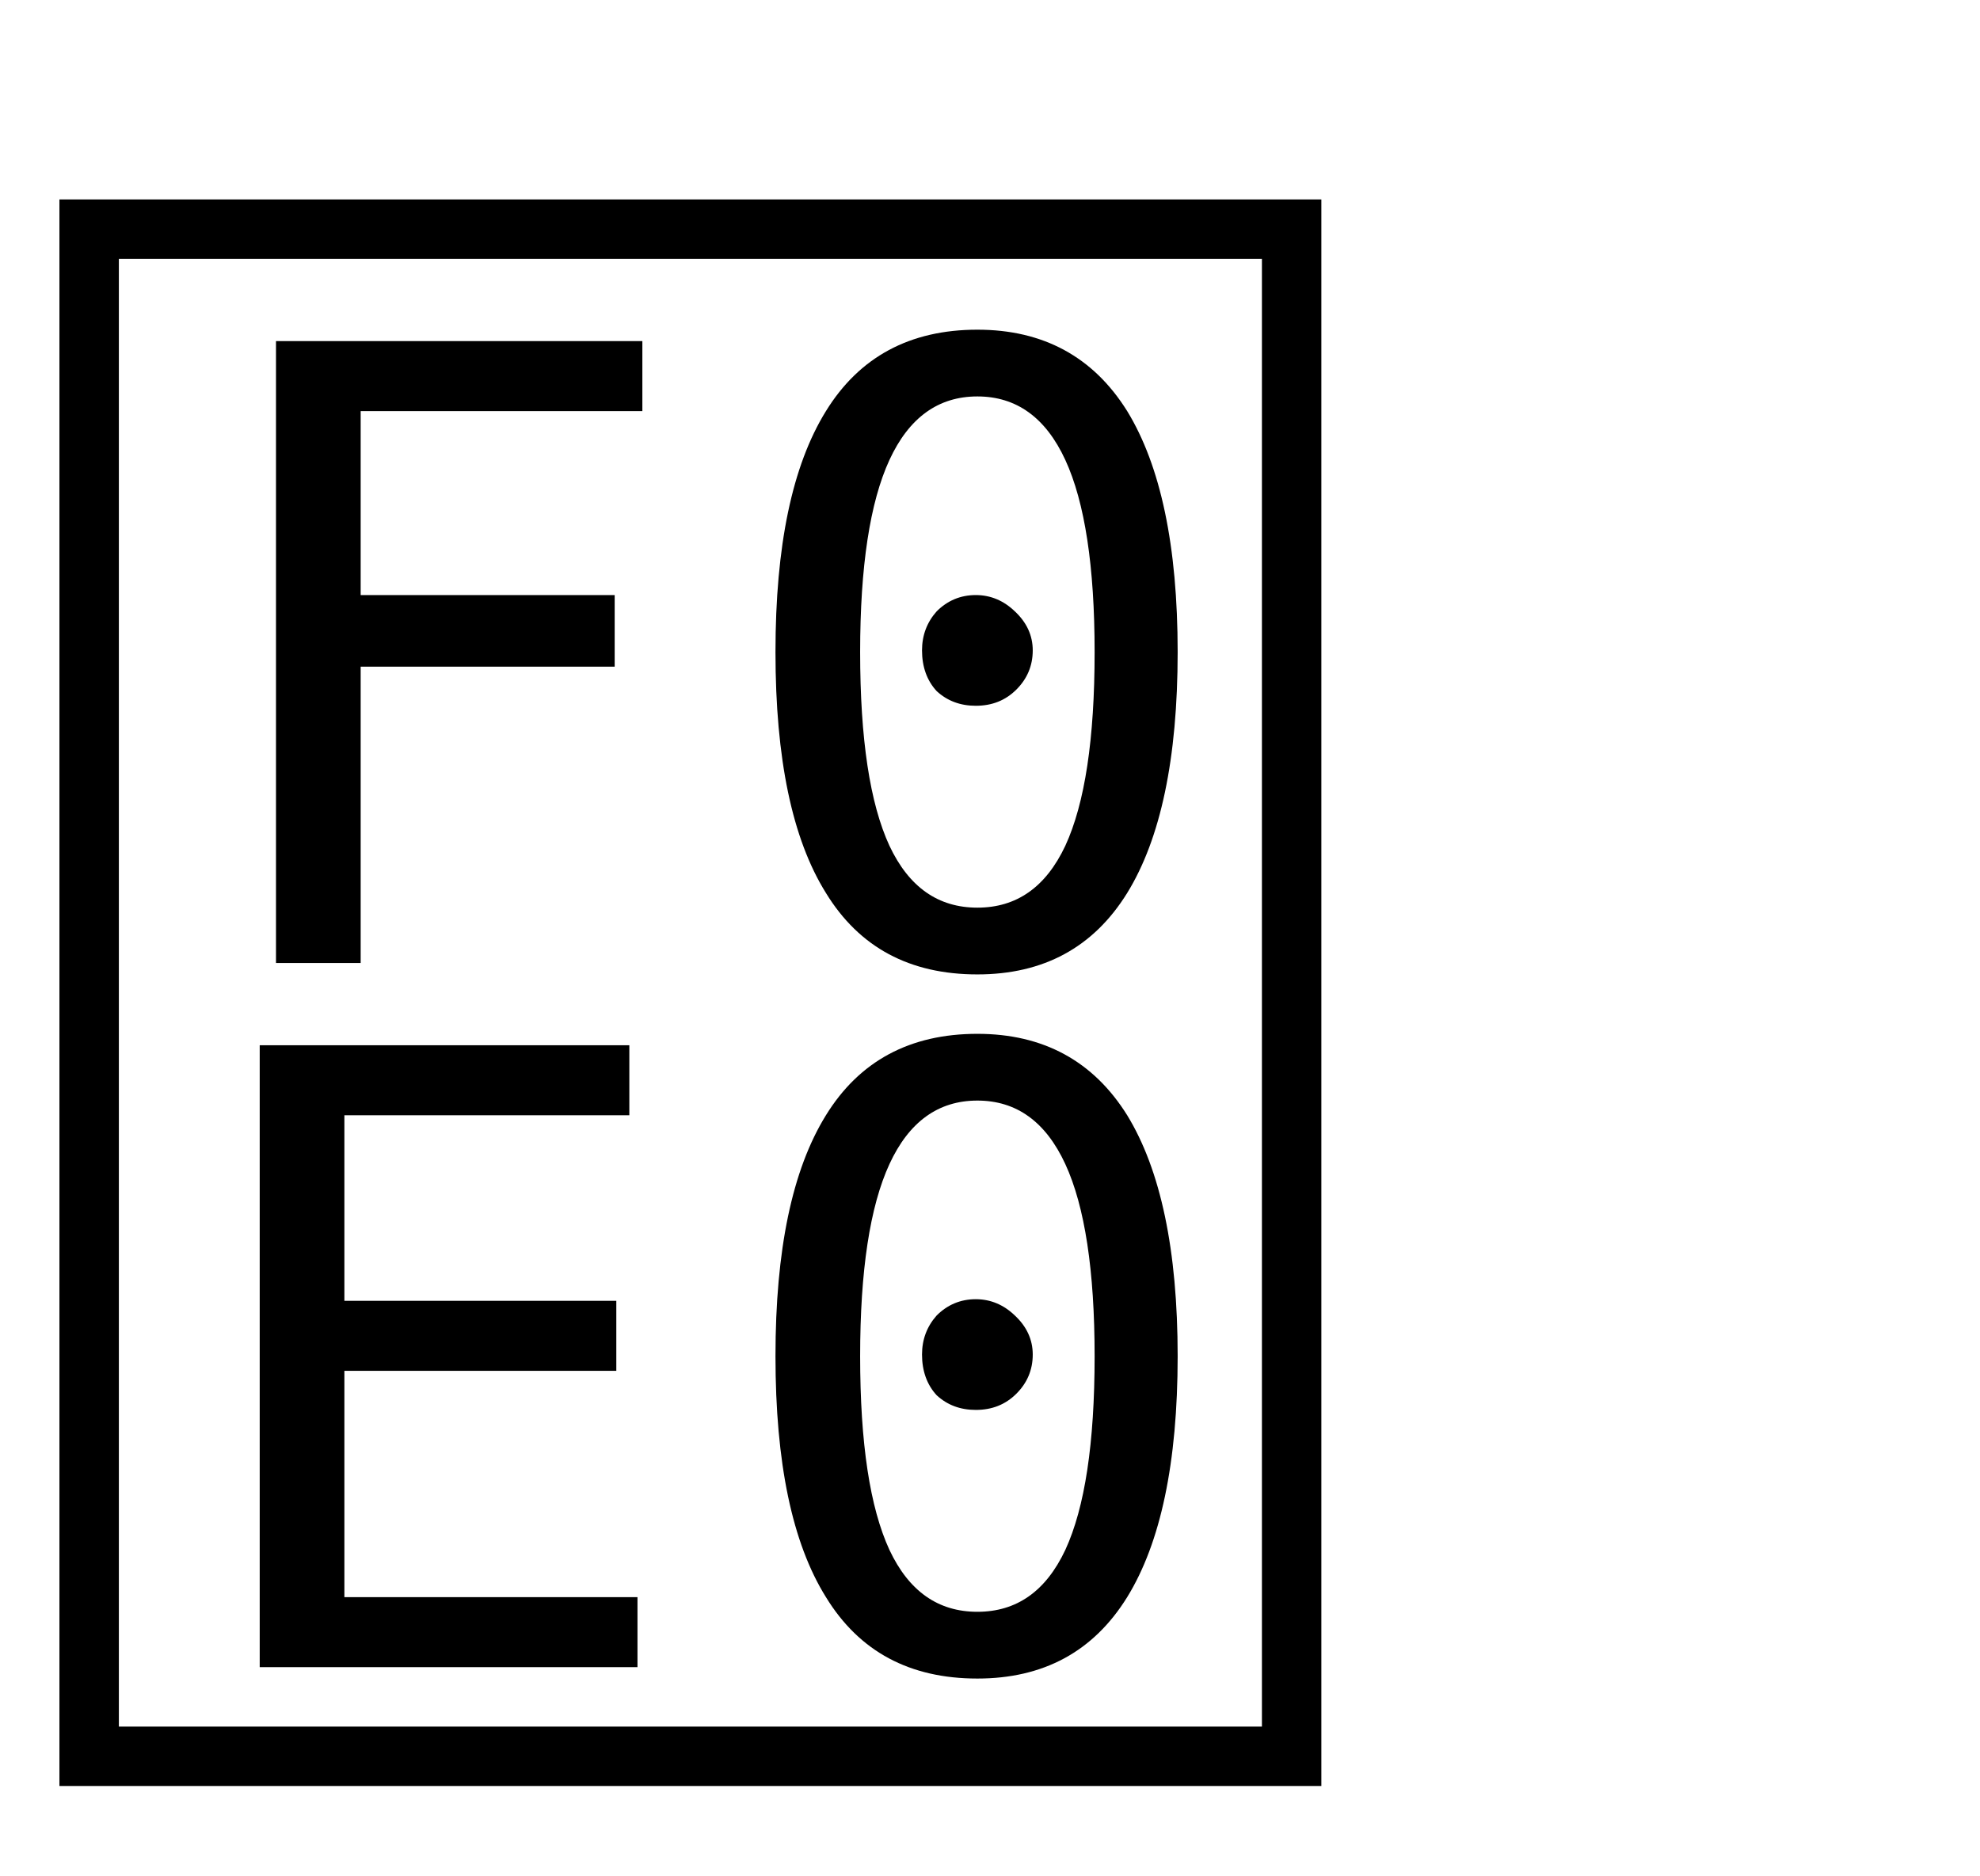
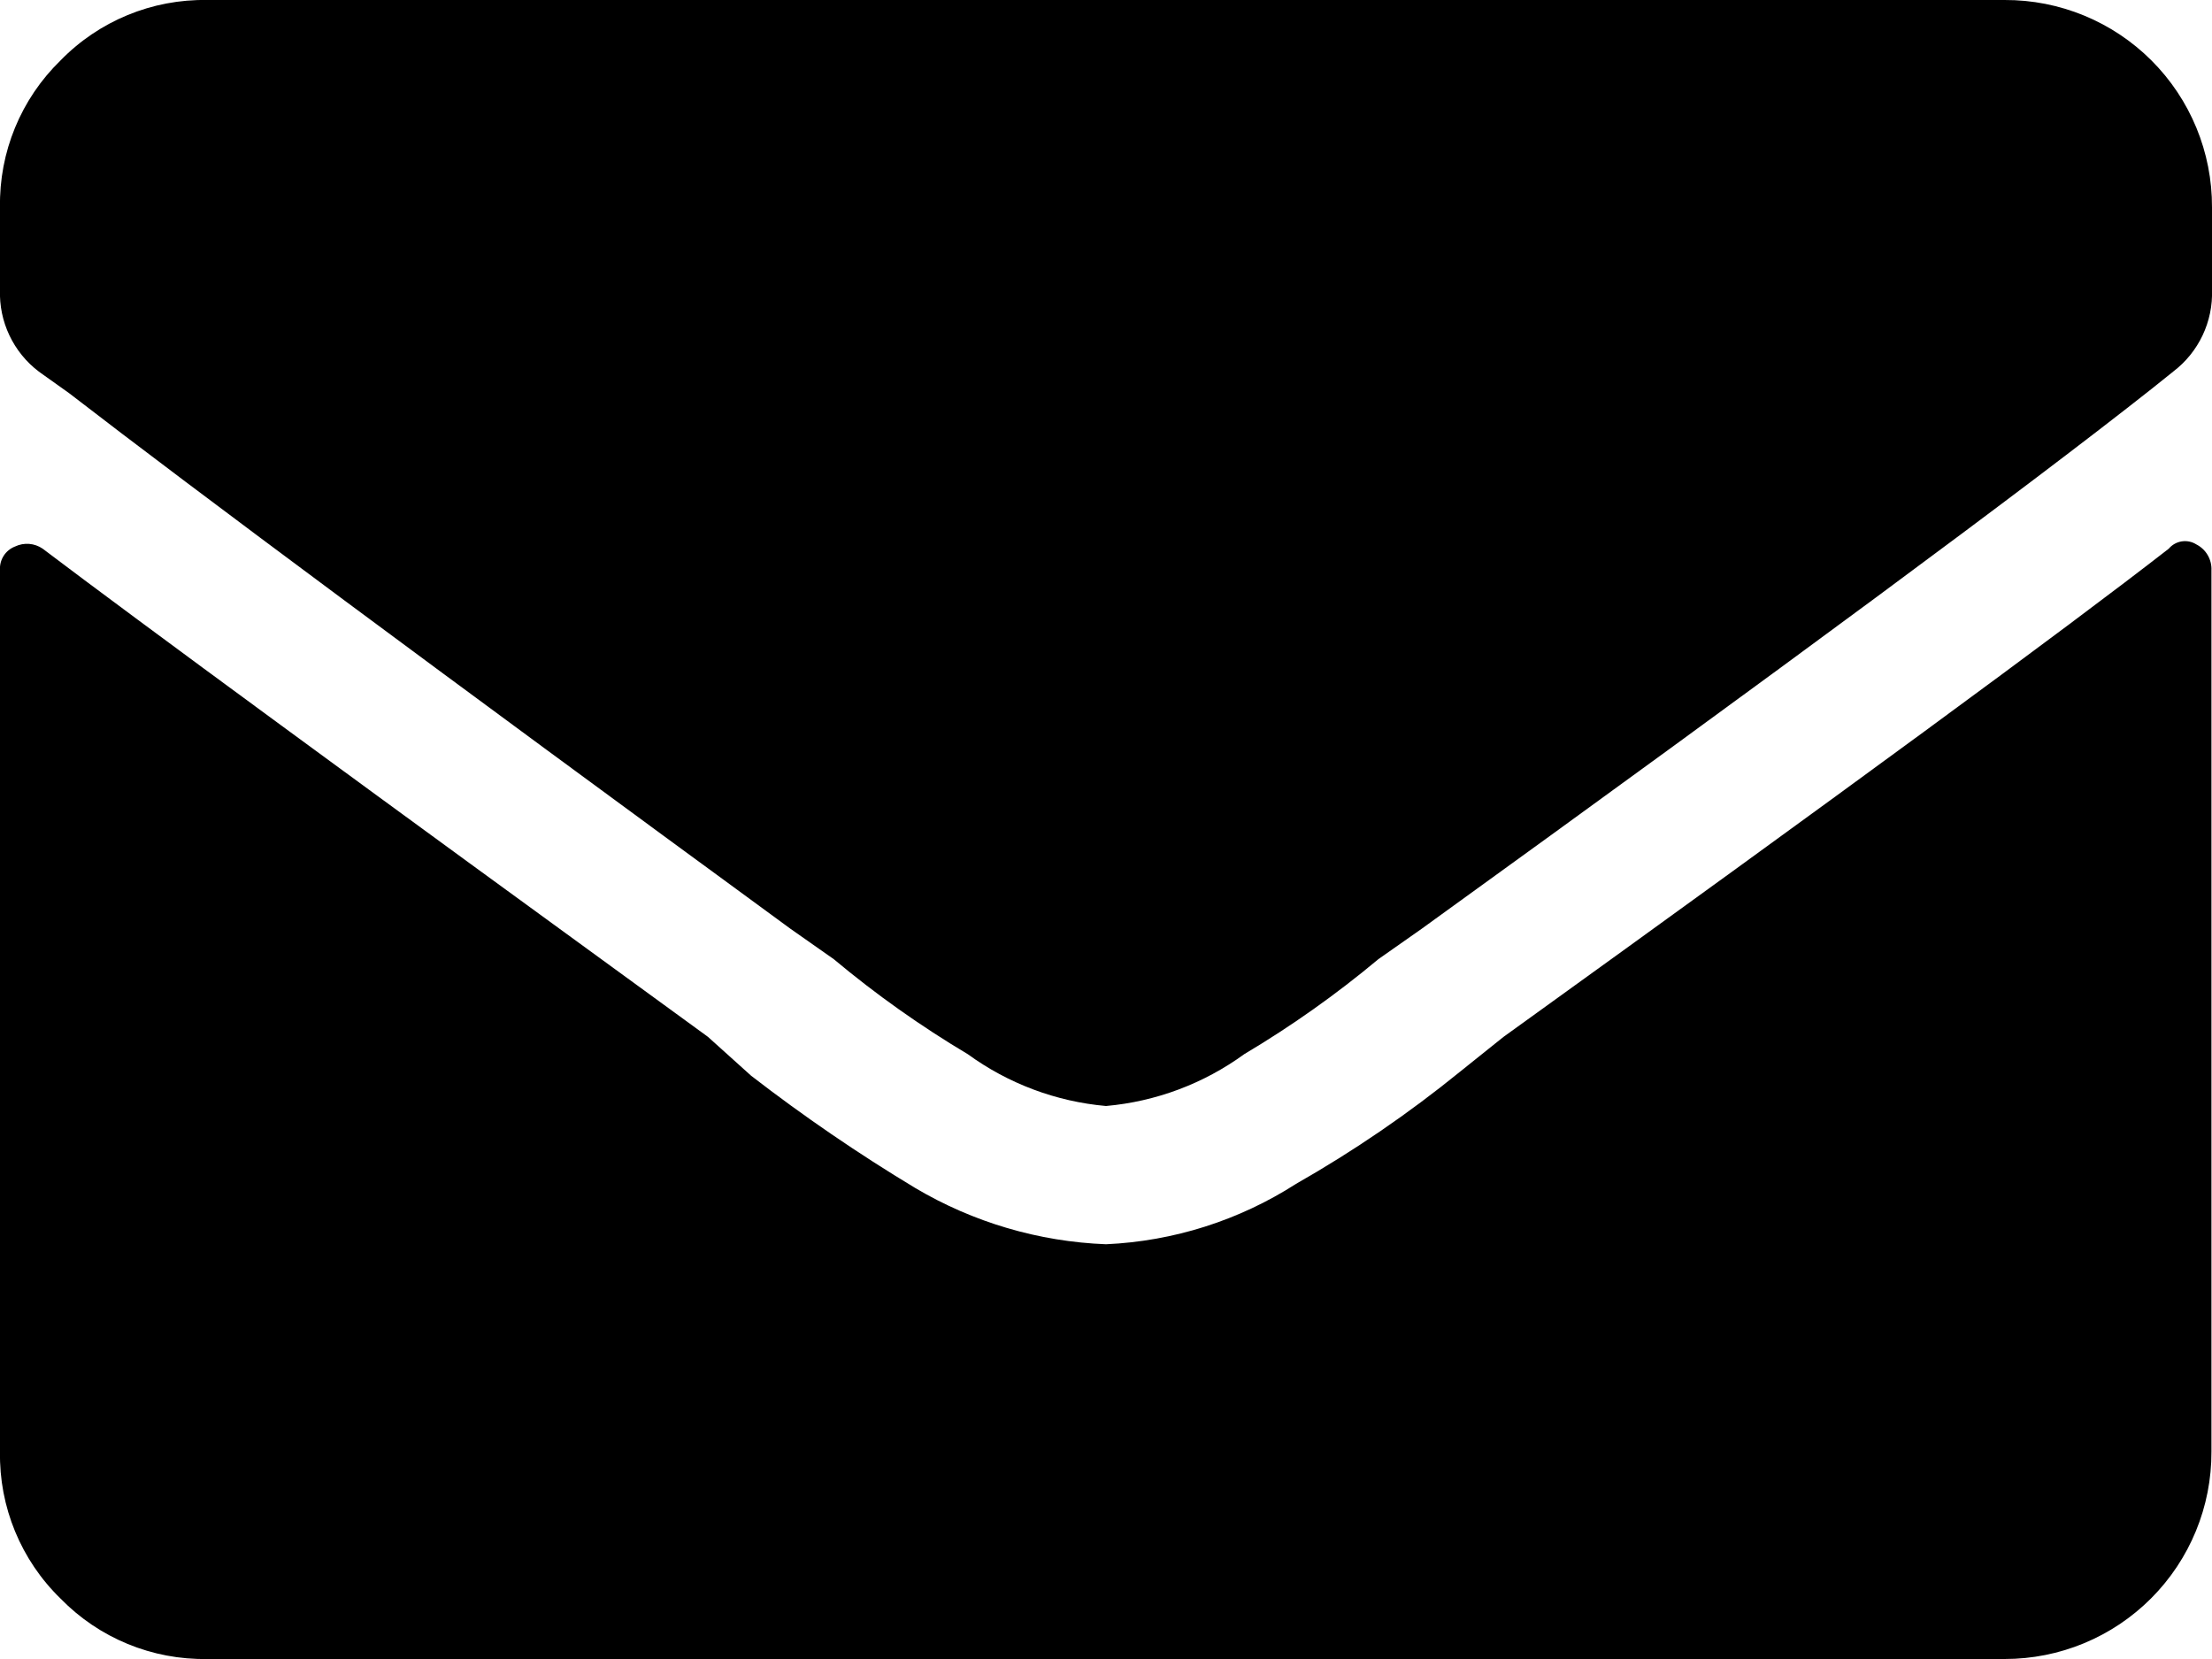
- <svg xmlns="http://www.w3.org/2000/svg" width="19" height="18" viewBox="0 0 19 18">
-   <text transform="translate(0 16)" font-size="18" font-family="FontAwesome5FreeSolid, 'Font Awesome 5 Free'">
-     <tspan x="0" y="0"></tspan>
-   </text>
+ <svg xmlns="http://www.w3.org/2000/svg" width="16" height="12" viewBox="0 0 16 12">
+   <path id="Path_439" data-name="Path 439" d="M15.687,36.969a.154.154,0,0,1,.2-.031.2.2,0,0,1,.109.188V43.5A1.494,1.494,0,0,1,14.5,45H1.5a1.447,1.447,0,0,1-1.062-.437A1.447,1.447,0,0,1,0,43.5V37.125a.171.171,0,0,1,.109-.172.2.2,0,0,1,.2.016q1.031.781,4.812,3.531l.312.281a12.431,12.431,0,0,0,1.187.812A2.927,2.927,0,0,0,8,42a2.774,2.774,0,0,0,1.375-.437,8.726,8.726,0,0,0,1.187-.812l.312-.25Q14.562,37.844,15.687,36.969ZM8,41a2,2,0,0,1-1-.375,7.447,7.447,0,0,1-.969-.687l-.312-.219Q1.875,36.906.5,35.844l-.219-.156A.712.712,0,0,1,0,35.094V34.5a1.447,1.447,0,0,1,.437-1.062A1.447,1.447,0,0,1,1.5,33h13A1.494,1.494,0,0,1,16,34.5v.594a.712.712,0,0,1-.281.594l-.156.125q-1.344,1.062-5.281,3.906l-.312.219A7.447,7.447,0,0,1,9,40.625,2,2,0,0,1,8,41Z" transform="translate(0 -33)" />
</svg>
